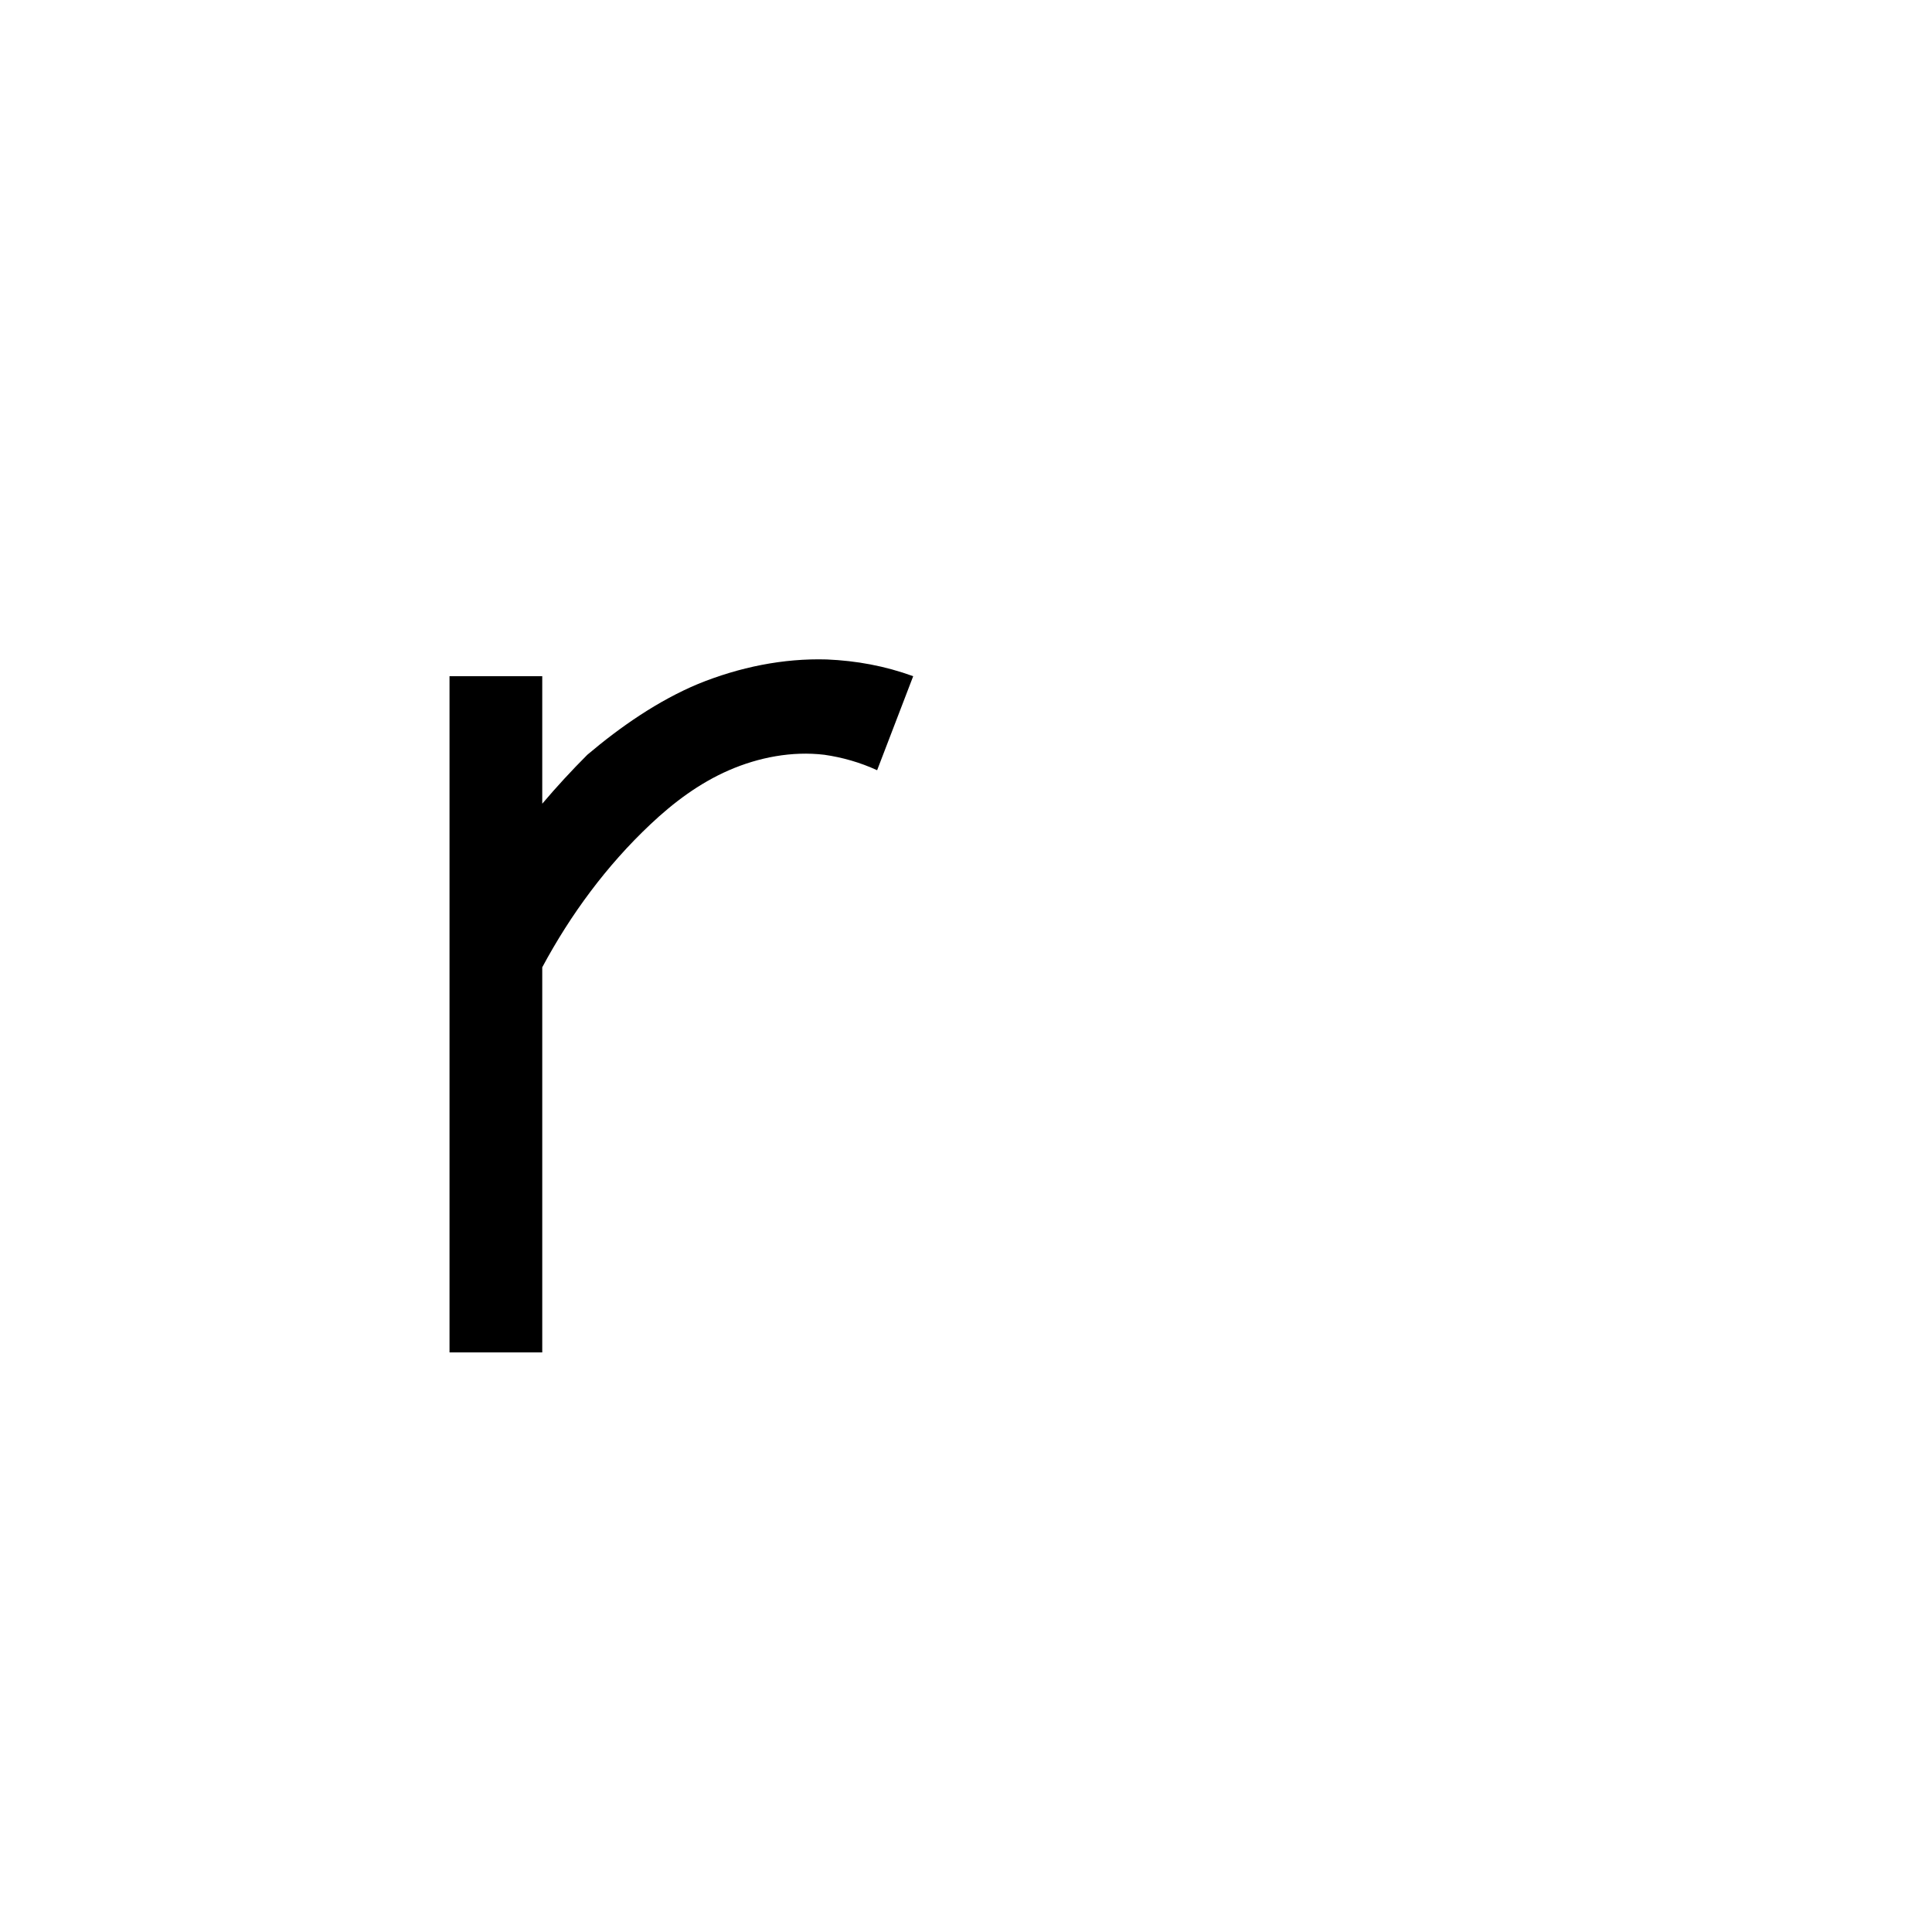
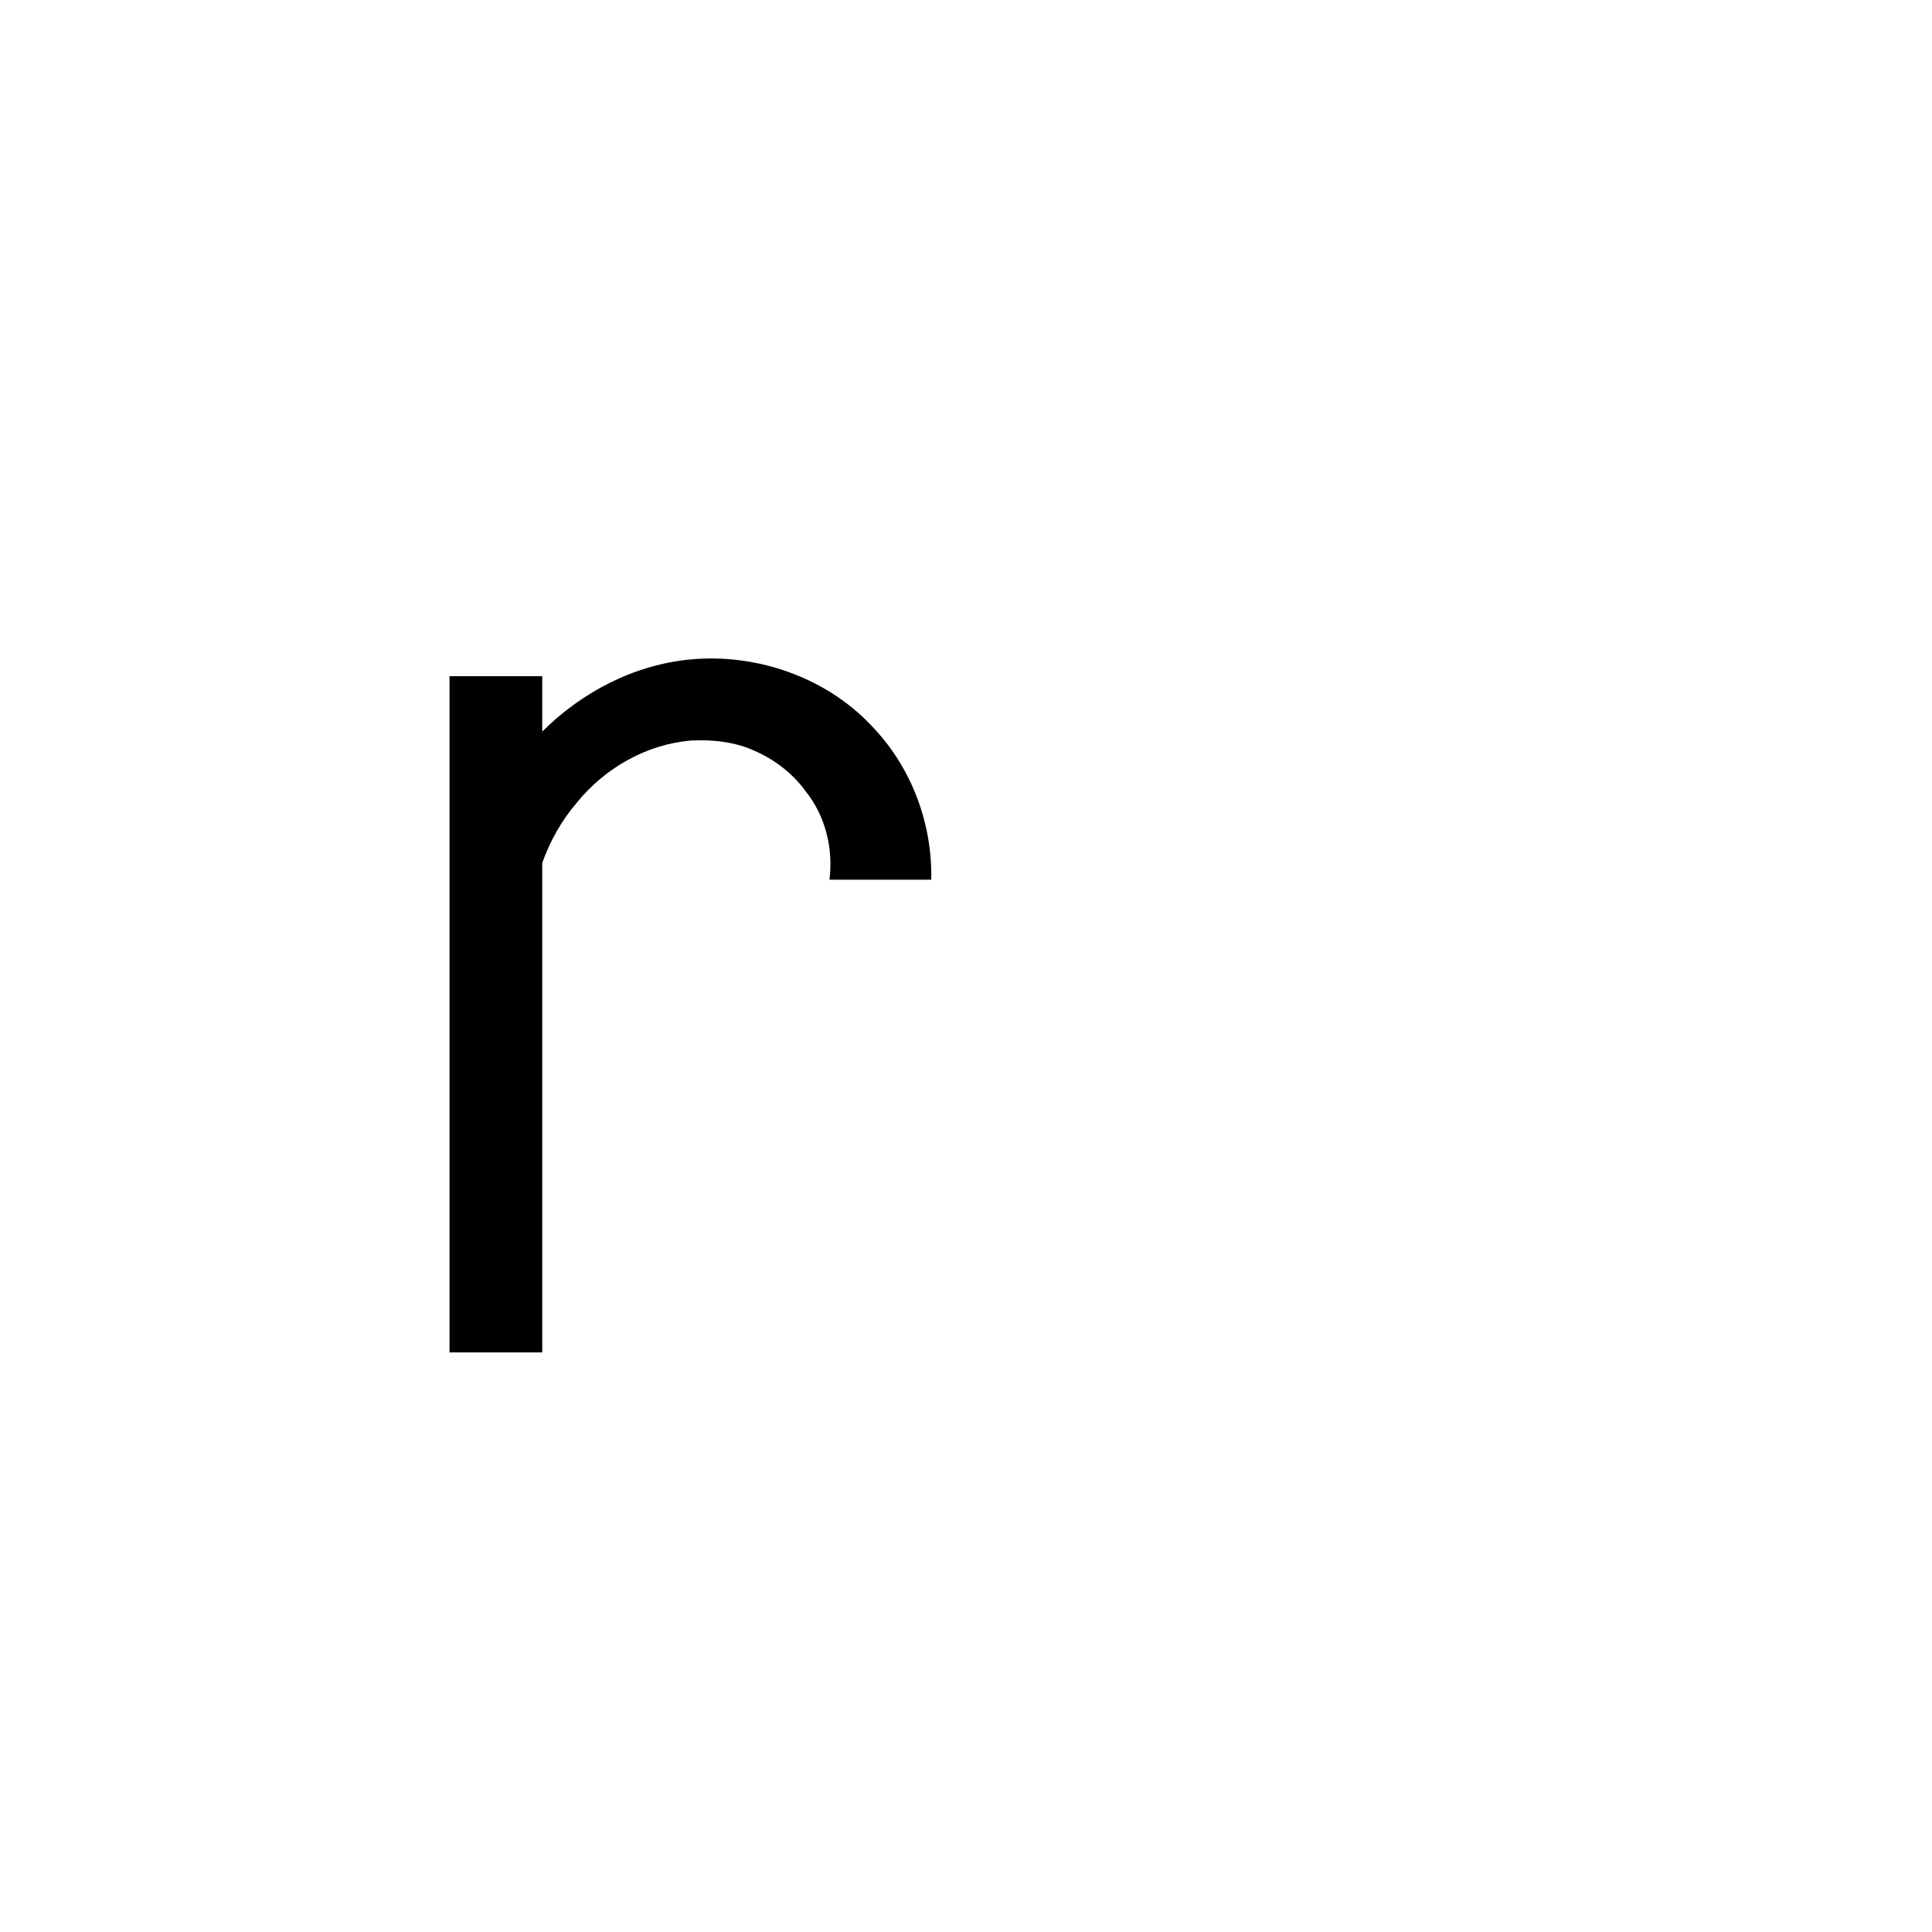
<svg xmlns="http://www.w3.org/2000/svg" viewBox="-0.25 -1.05 1.5 1.5">
-   <path d="M 0.099 -0.525 L 0.171 -0.525 L 0.171 -0.426 C 0.182 -0.439  0.194 -0.452  0.206 -0.464 C 0.232 -0.486  0.261 -0.506  0.292 -0.519 C 0.324 -0.532  0.358 -0.539  0.392 -0.538 C 0.415 -0.537  0.437 -0.533  0.459 -0.525 L 0.431 -0.452 C 0.418 -0.458  0.404 -0.462  0.39 -0.464 C 0.365 -0.467  0.339 -0.462  0.316 -0.452 C 0.293 -0.442  0.273 -0.427  0.255 -0.41 C 0.221 -0.378  0.193 -0.34  0.171 -0.299 L 0.171 -0 L 0.099 -0 L 0.099 -0.525 Z" fill="black" />
+   <path d="M 0.099 -0.525 L 0.171 -0.525 L 0.171 -0.482 C 0.202 -0.513  0.243 -0.534  0.286 -0.538 C 0.339 -0.543  0.394 -0.523  0.429 -0.484 C 0.458 -0.453  0.474 -0.41  0.473 -0.367 L 0.394 -0.367 C 0.397 -0.391  0.391 -0.416  0.376 -0.435 C 0.366 -0.449  0.352 -0.46  0.336 -0.467 C 0.321 -0.474  0.303 -0.476  0.286 -0.475 C 0.252 -0.472  0.22 -0.454  0.198 -0.427 C 0.186 -0.413  0.177 -0.397  0.171 -0.38 L 0.171 -0 L 0.099 -0 L 0.099 -0.525 Z" fill="black" />
</svg>
